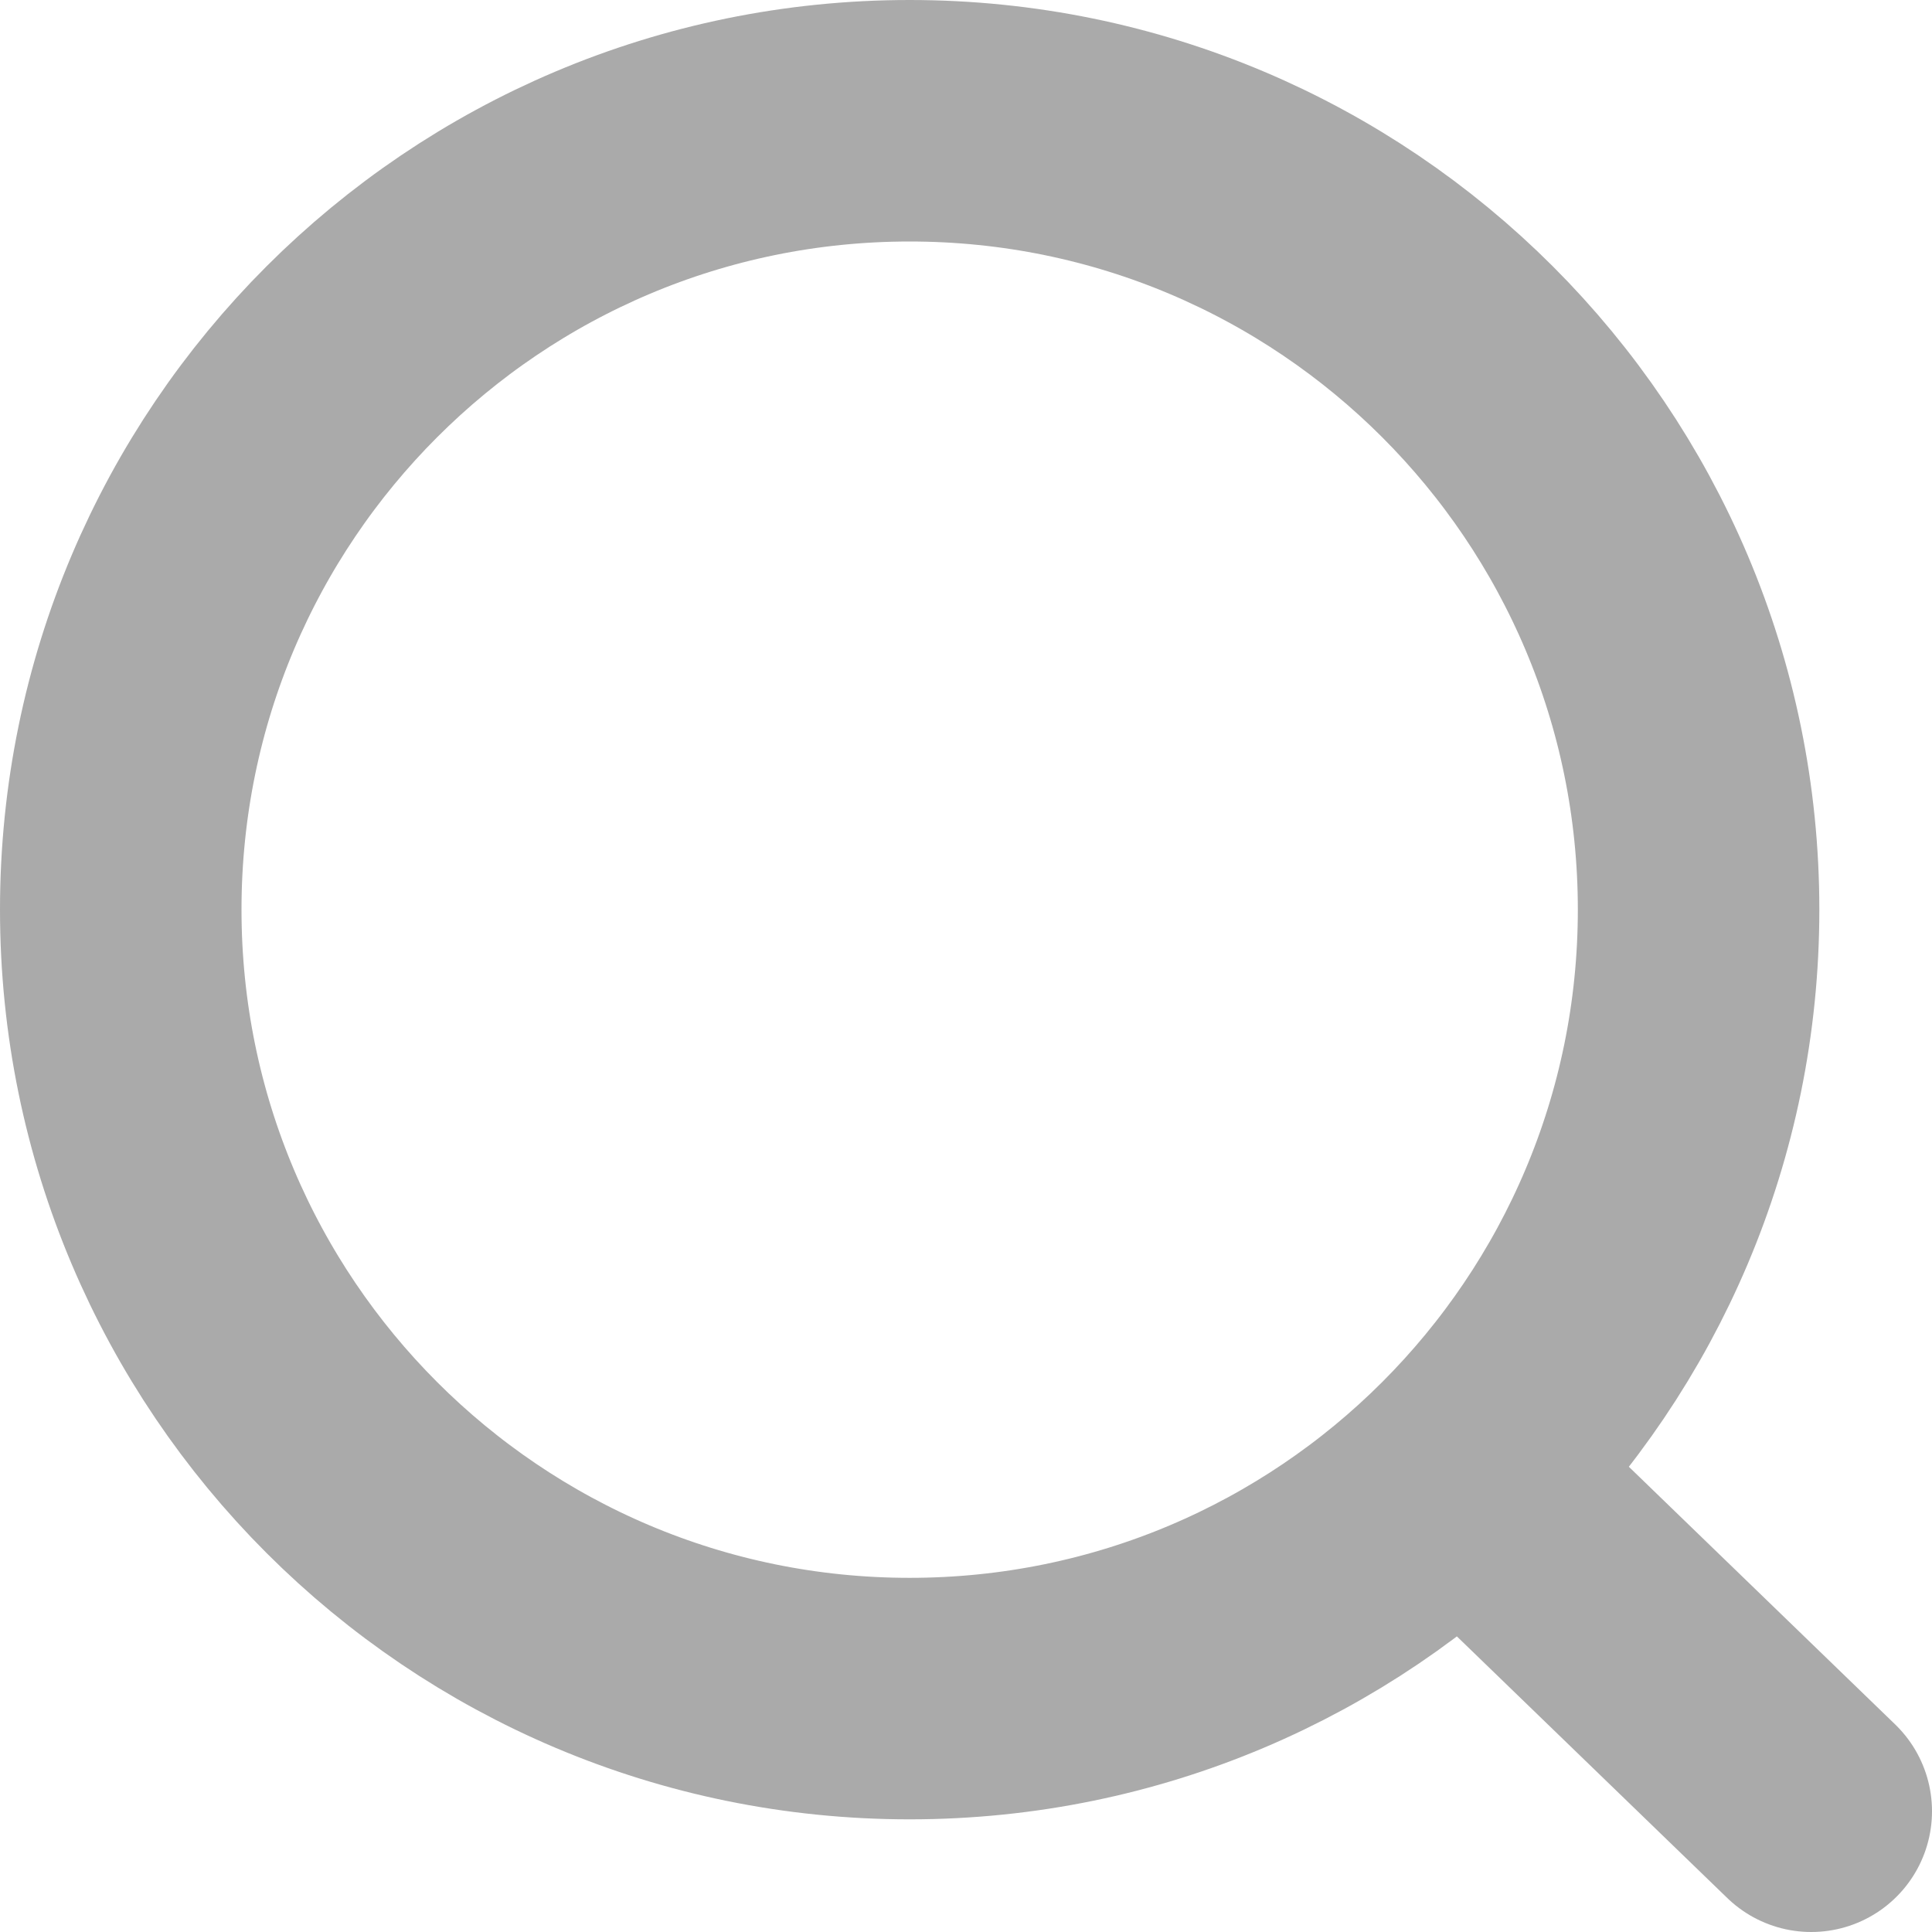
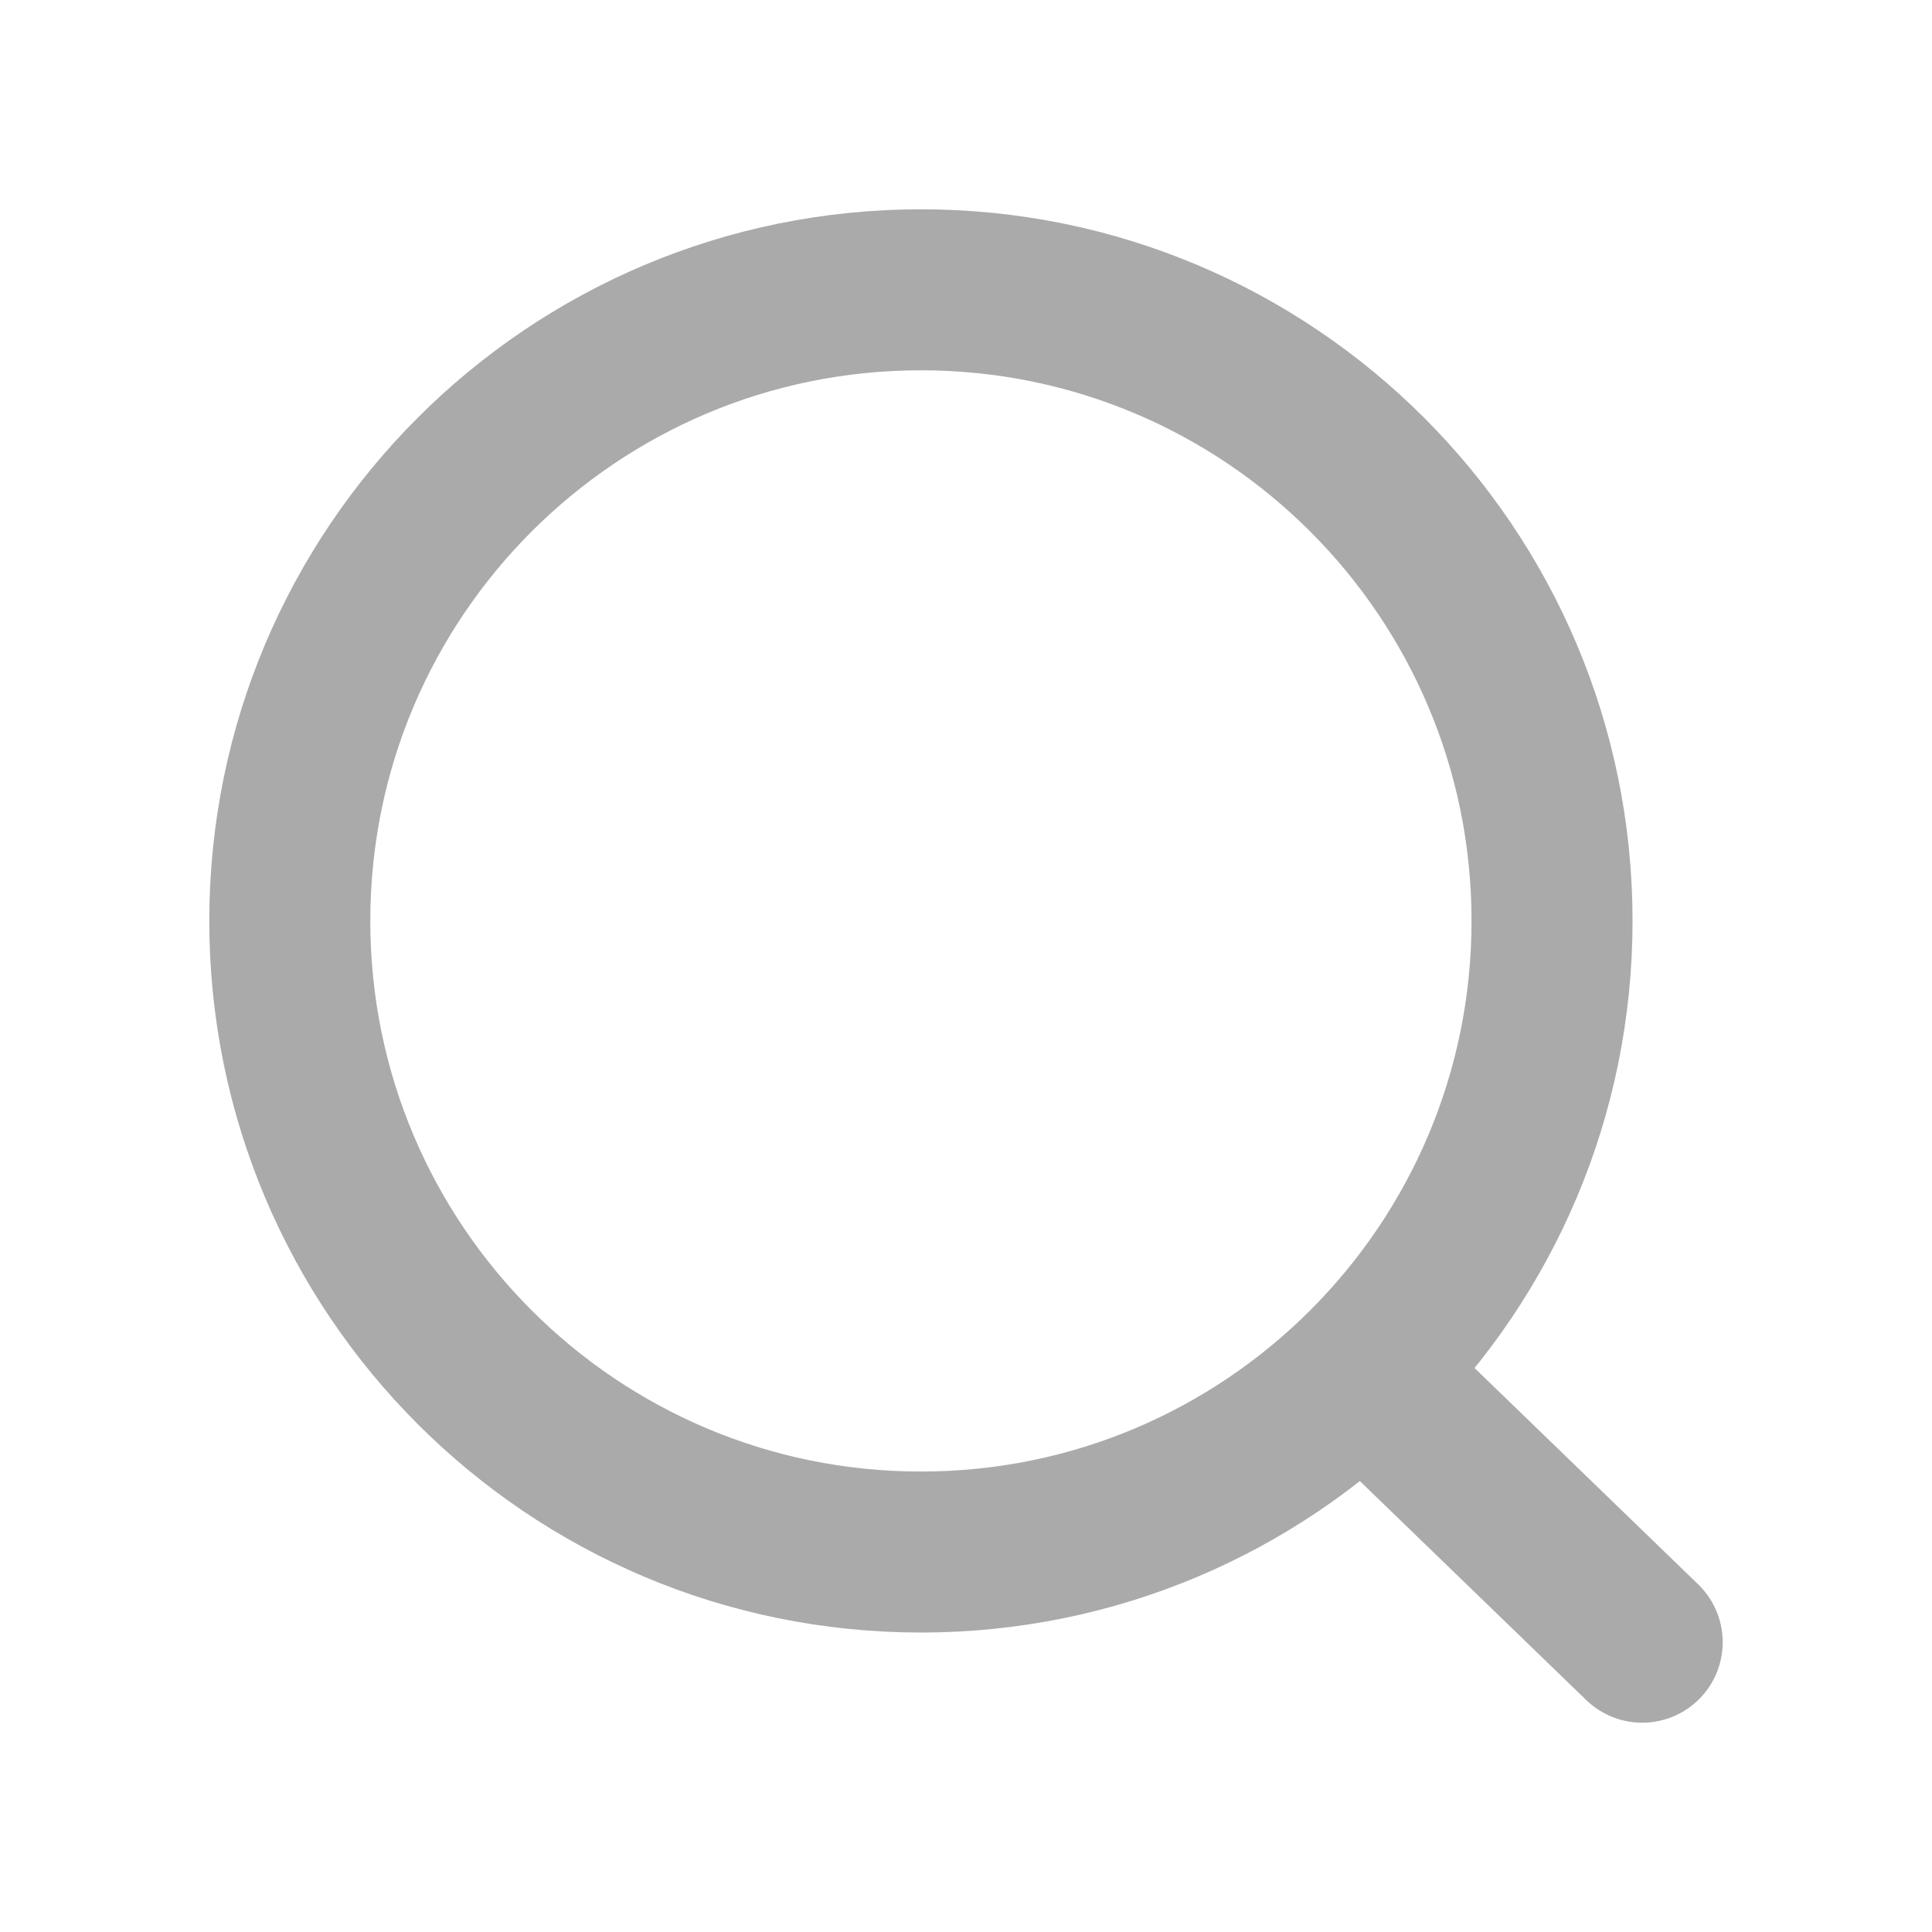
- <svg xmlns="http://www.w3.org/2000/svg" width="16" height="16" viewBox="0 0 16 16" fill="none">
-   <path d="M12.106 12.2L15 15M14.067 7.533C14.067 11.142 11.142 14.067 7.533 14.067C3.925 14.067 1 11.142 1 7.533C1 3.925 3.925 1 7.533 1C11.142 1 14.067 3.925 14.067 7.533Z" stroke="#AAAAAA" stroke-width="2" stroke-linecap="round" />
+ <svg xmlns="http://www.w3.org/2000/svg" width="24" height="24" viewBox="0 0 24 24" fill="none">
+   <path d="M16.927 17.04L20.4 20.4M19.28 11.44C19.28 15.77 15.77 19.28 11.44 19.28C7.11 19.28 3.6 15.77 3.6 11.44C3.6 7.11 7.11 3.6 11.44 3.6C15.77 3.6 19.28 7.11 19.28 11.44Z" stroke="#AAAAAA" stroke-width="2" stroke-linecap="round" />
</svg>
